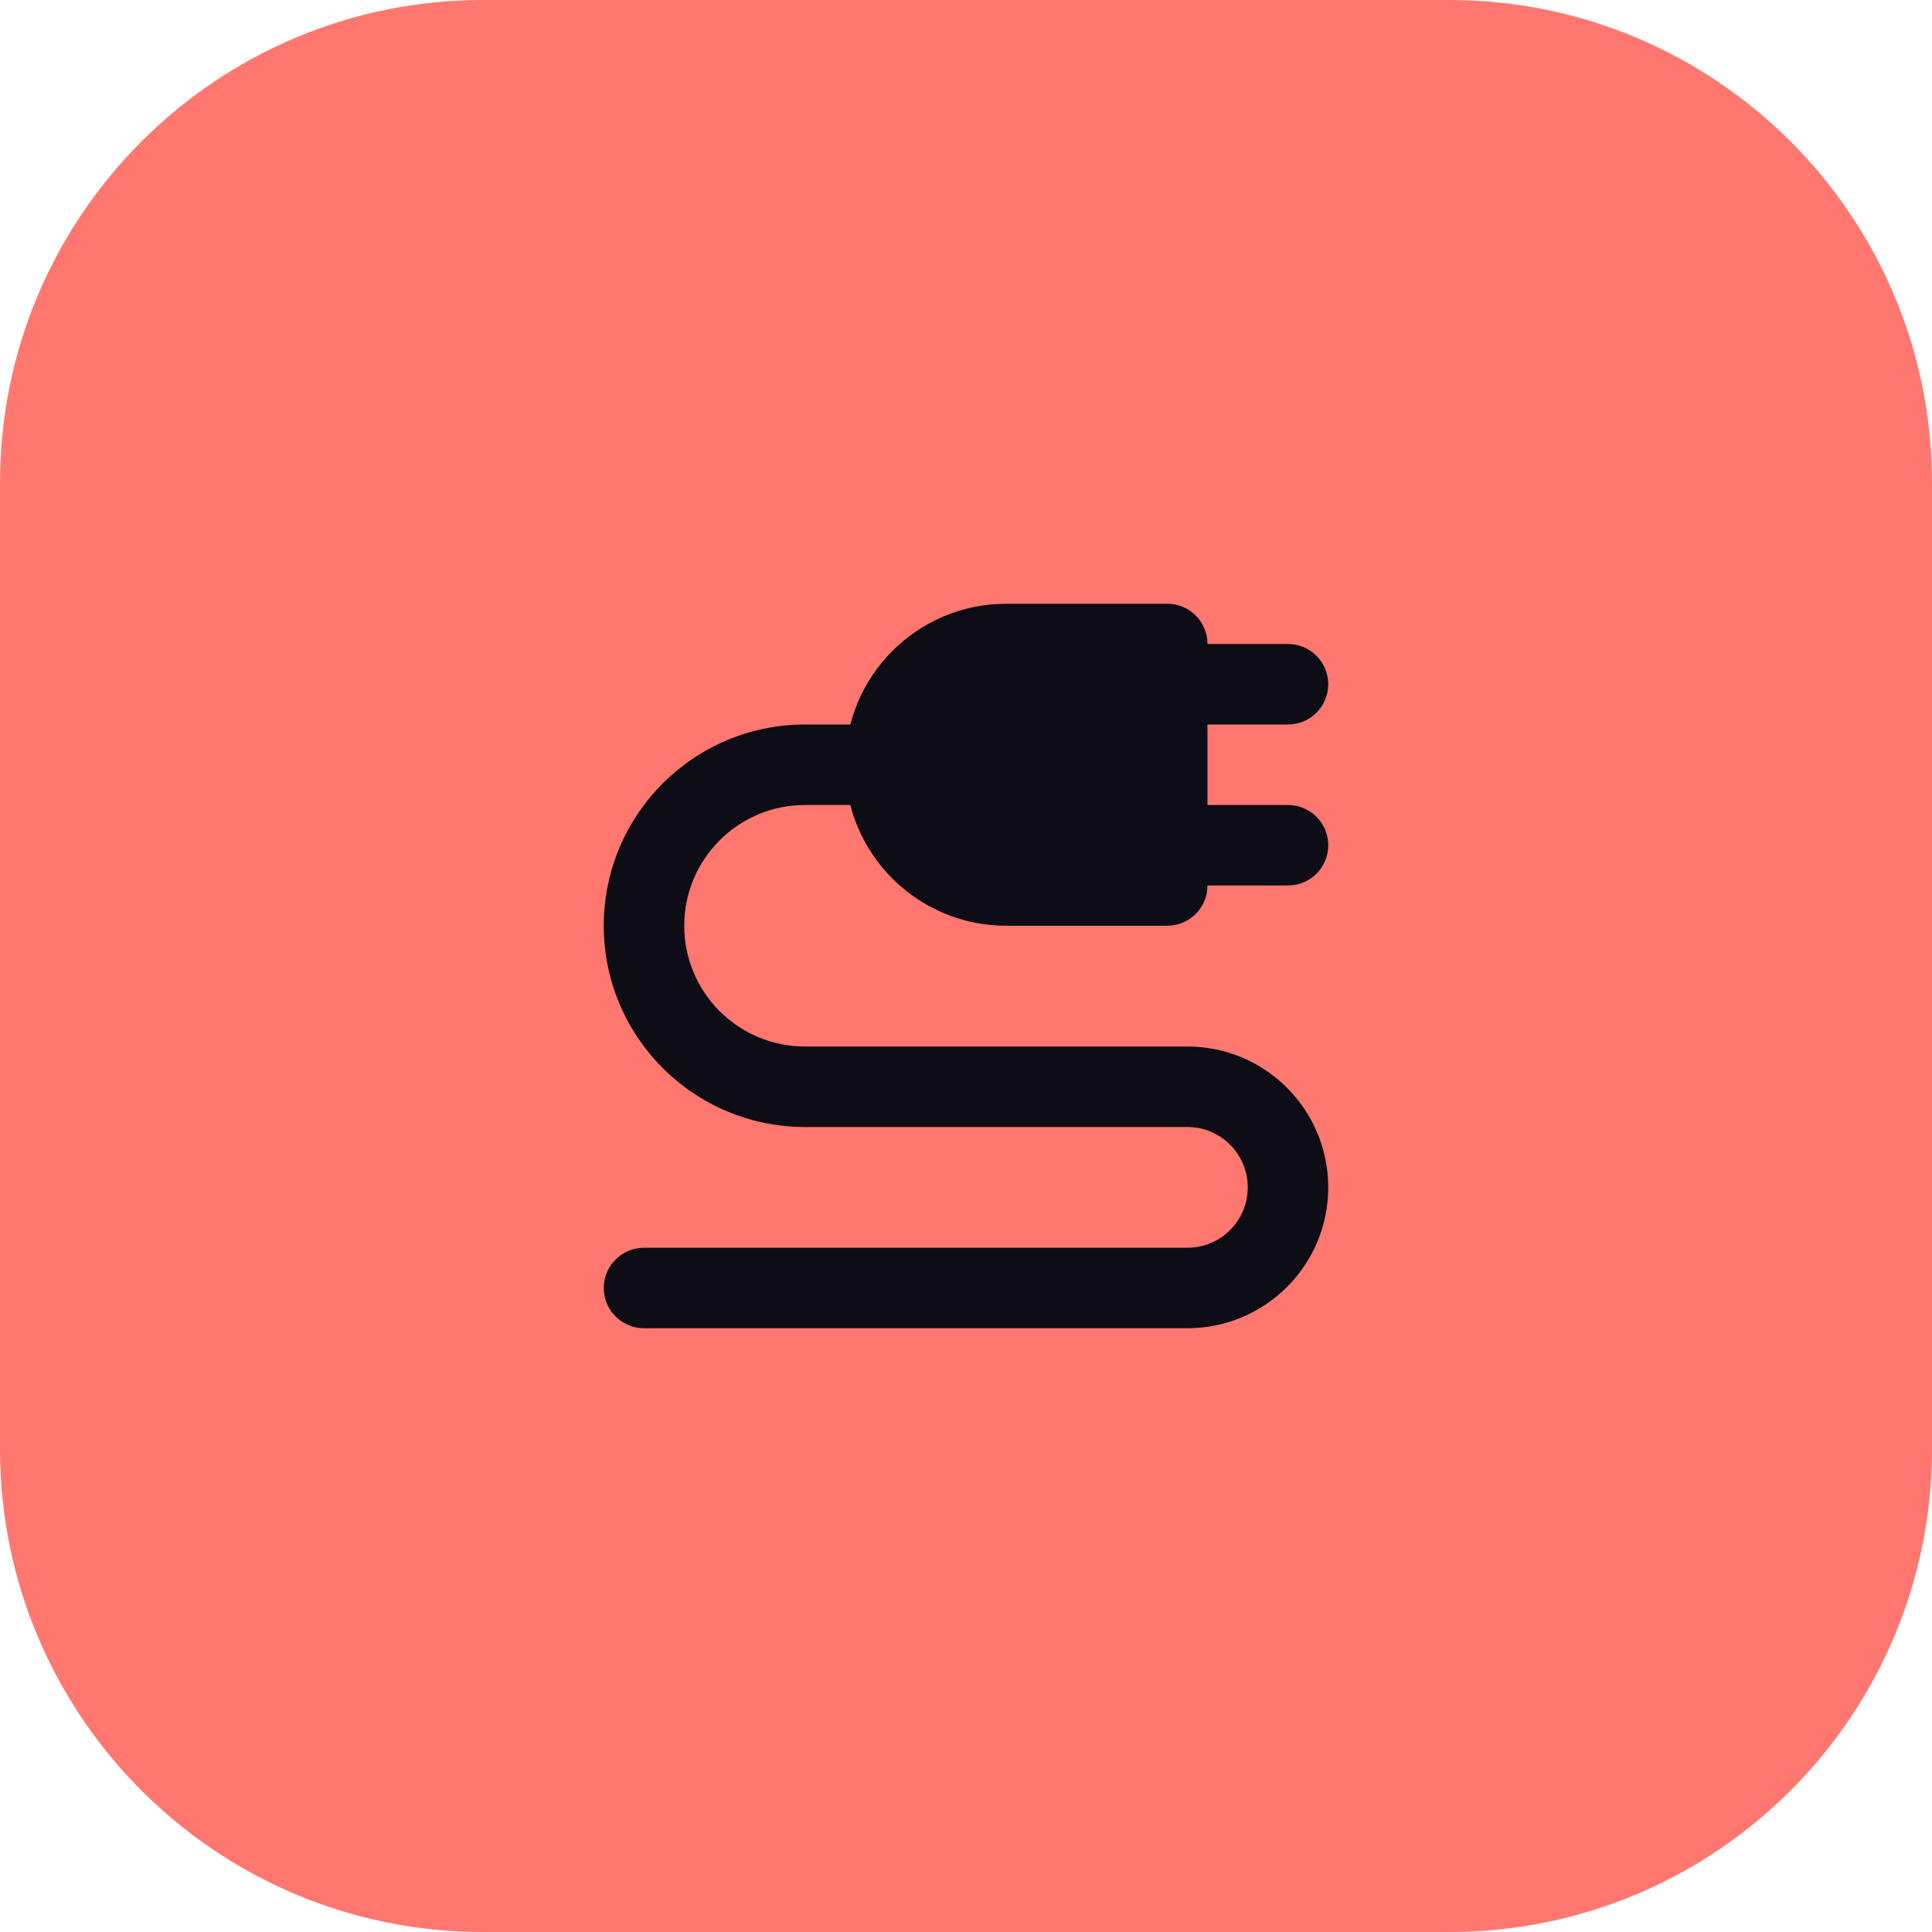
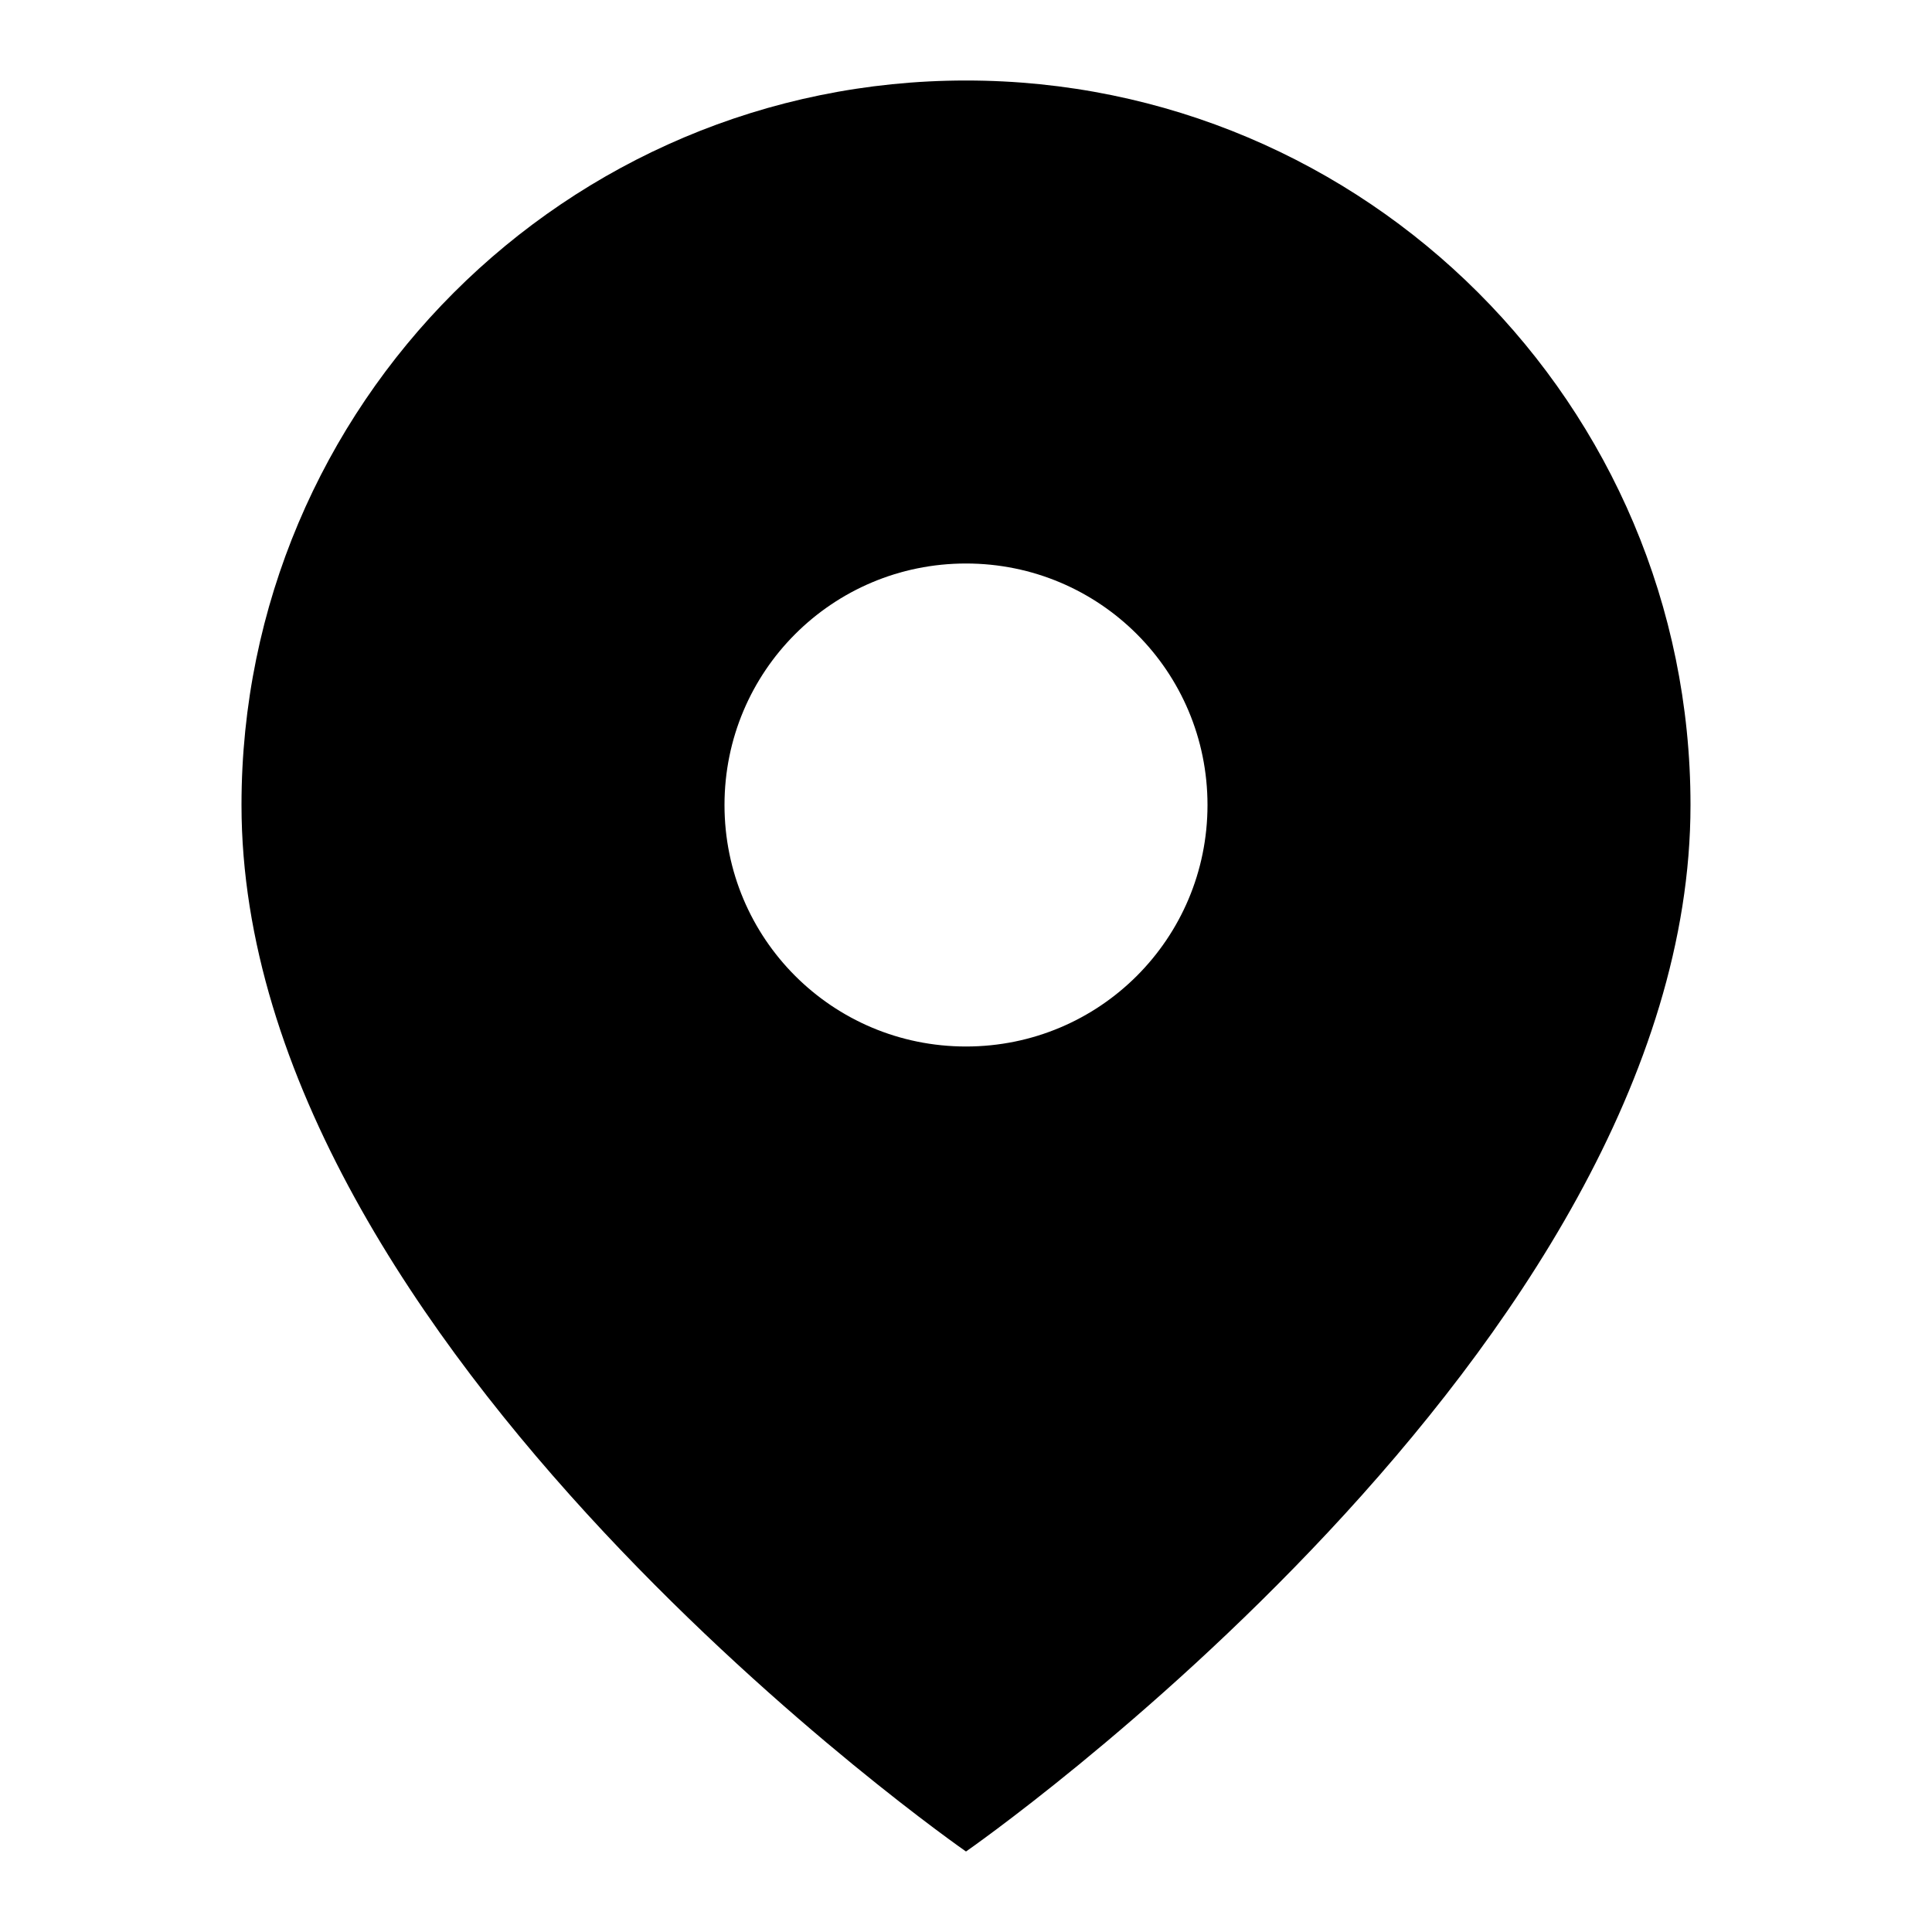
- <svg xmlns="http://www.w3.org/2000/svg" width="48" height="48" viewBox="0 0 48 48" fill="none">
-   <rect width="48" height="48" rx="12" fill="#FF776F" />
-   <path fill-rule="evenodd" clip-rule="evenodd" d="M31 29.5C31 28.672 30.328 28 29.5 28H20C17.239 28 15 25.761 15 23C15 20.239 17.239 18 20 18H23V20H20C18.343 20 17 21.343 17 23C17 24.657 18.343 26 20 26H29.5C31.433 26 33 27.567 33 29.5C33 31.433 31.433 33 29.5 33H16C15.448 33 15 32.552 15 32C15 31.448 15.448 31 16 31H29.5C30.328 31 31 30.328 31 29.5Z" fill="#0E0C15" />
-   <path d="M32 16H28V18H32C32.552 18 33 17.552 33 17C33 16.448 32.552 16 32 16Z" fill="#0E0C15" />
-   <path d="M32 20H28V22H32C32.552 22 33 21.552 33 21C33 20.448 32.552 20 32 20Z" fill="#0E0C15" />
-   <path d="M21 19C21 16.791 22.791 15 25 15H29C29.552 15 30 15.448 30 16V22C30 22.552 29.552 23 29 23H25C22.791 23 21 21.209 21 19Z" fill="#0E0C15" />
+ <svg xmlns="http://www.w3.org/2000/svg" fill="#000000" height="800px" width="800px" version="1.1" id="Filled_Icons" x="0px" y="0px" viewBox="0 0 24 24" enable-background="new 0 0 24 24" xml:space="preserve">
+   <g id="Location-Pin-Filled">
+     <path d="M12,1c-4.97,0-9,4.03-9,9c0,6.75,9,13,9,13s9-6.25,9-13C21,5.03,16.97,1,12,1z M12,13c-1.66,0-3-1.34-3-3s1.34-3,3-3   s3,1.34,3,3S13.66,13,12,13z" />
+   </g>
</svg>
